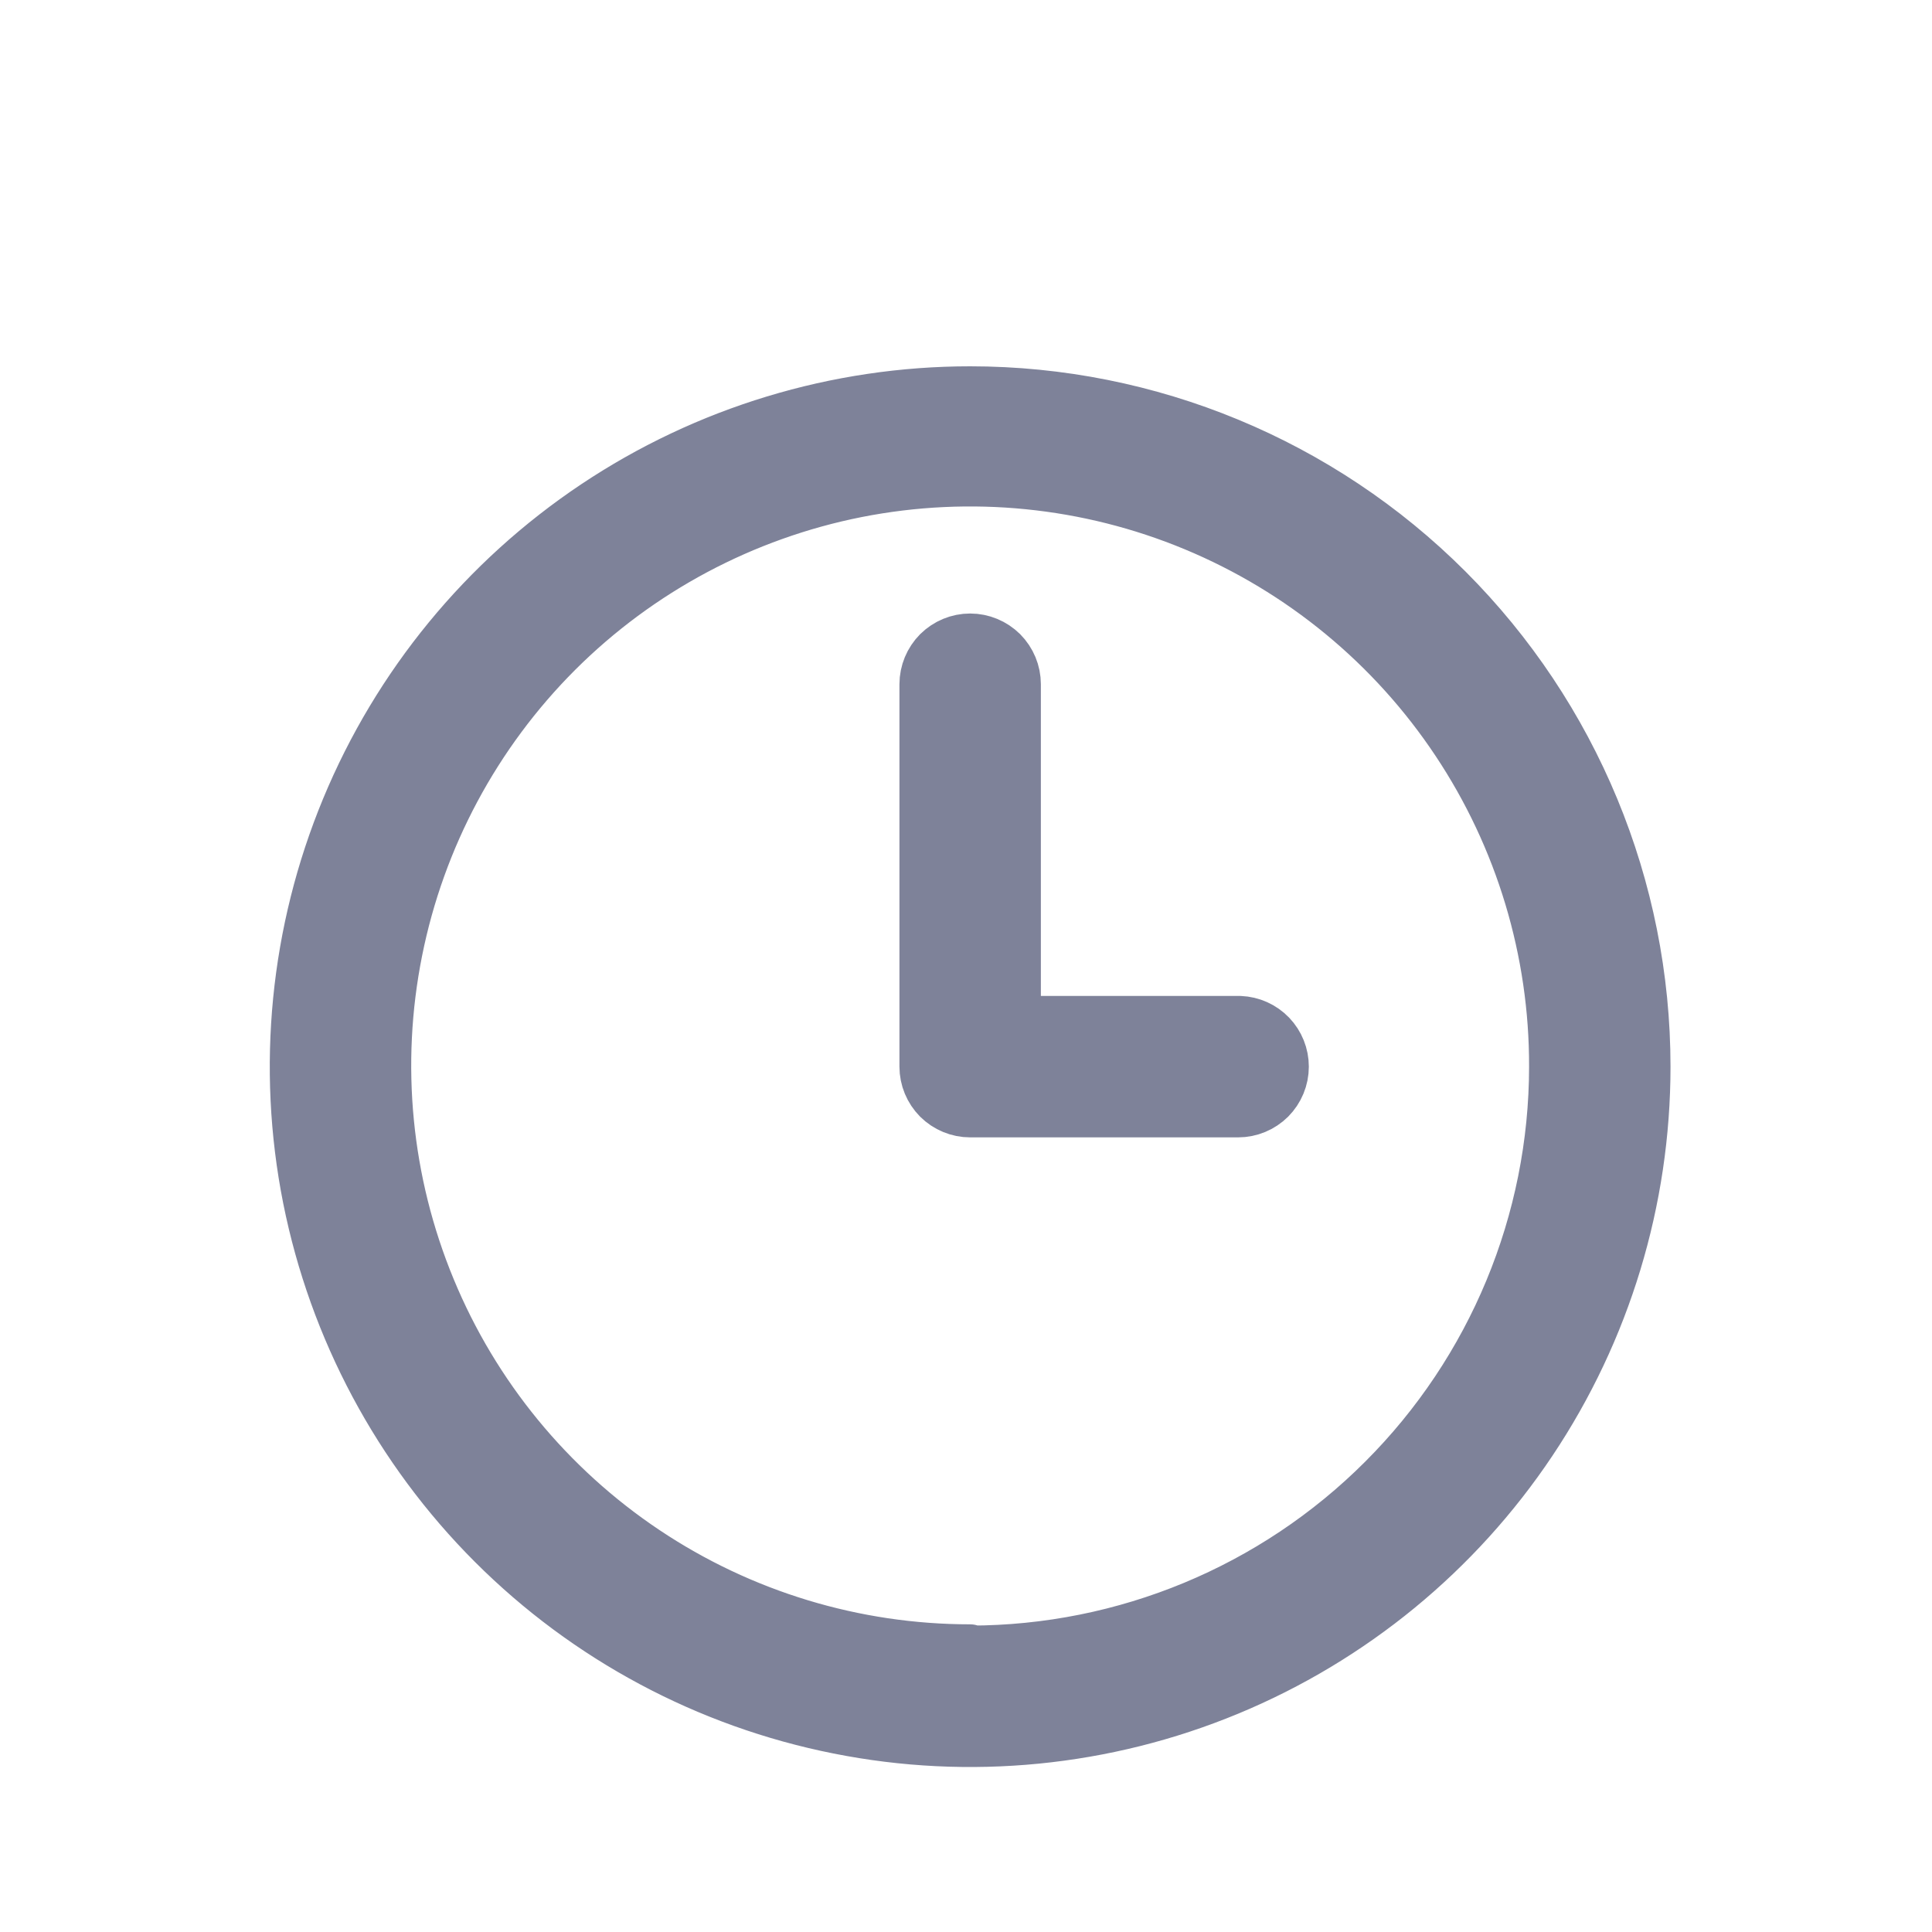
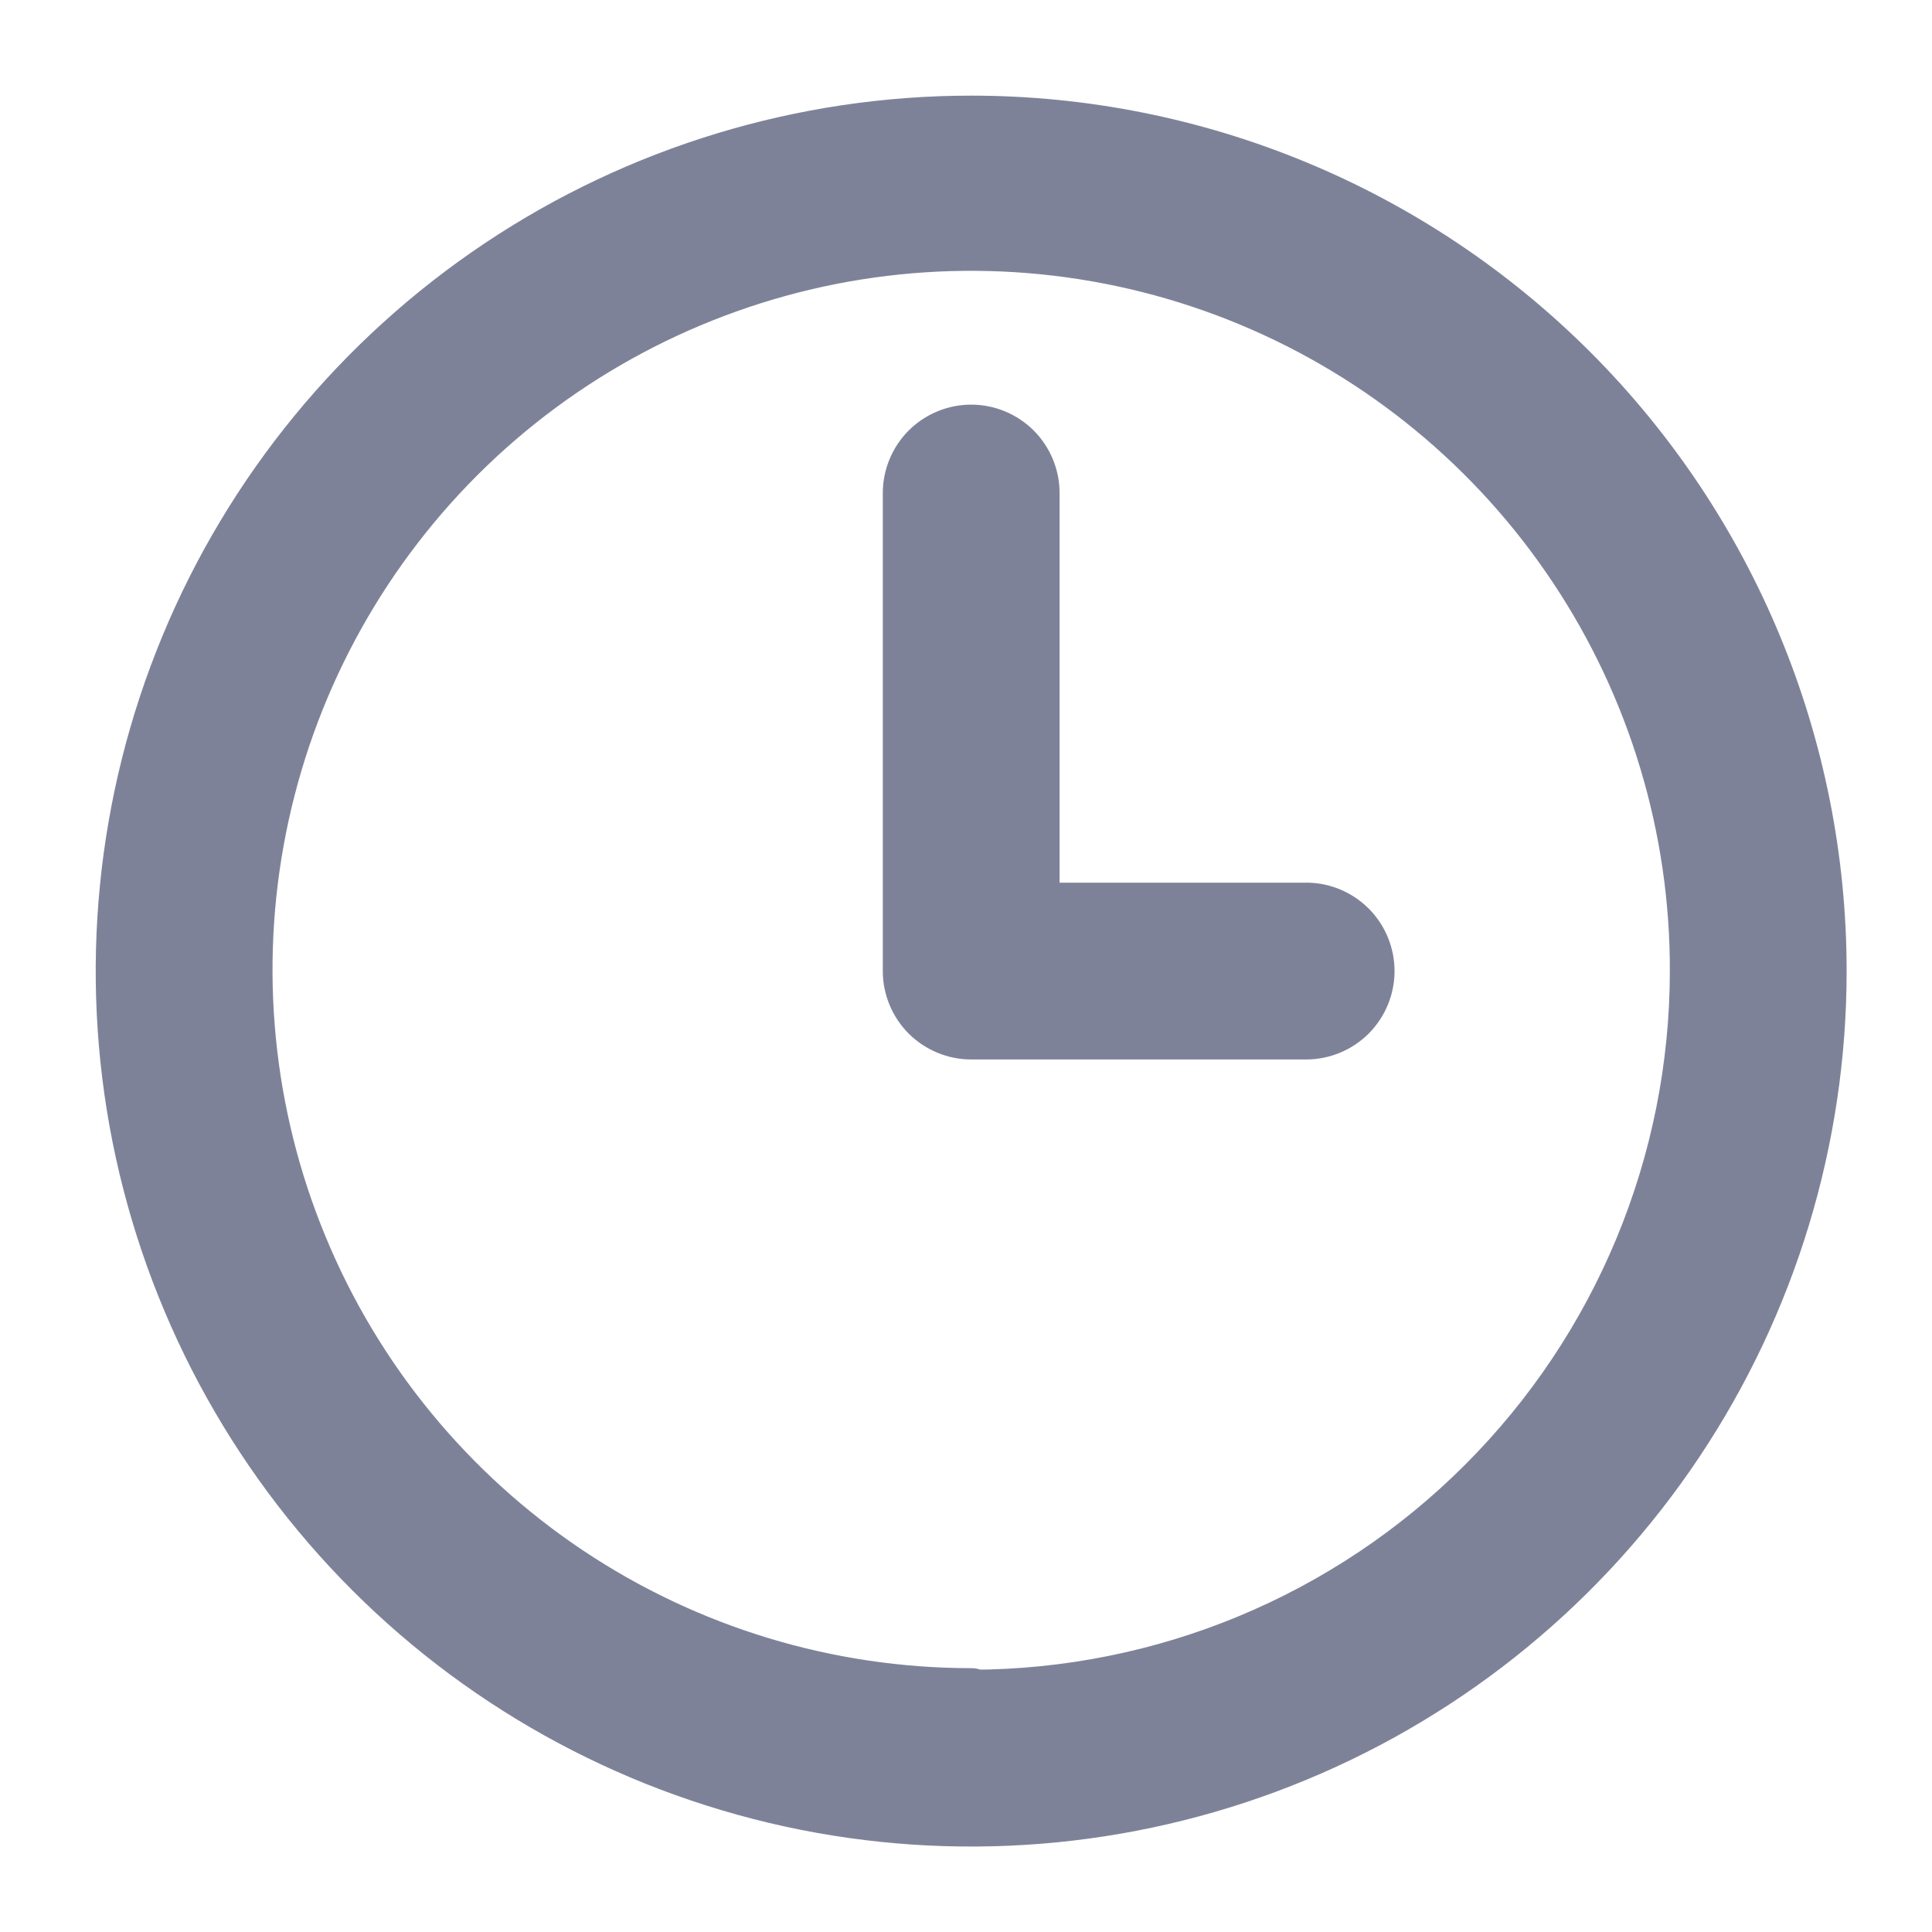
- <svg xmlns="http://www.w3.org/2000/svg" width="20" height="20" viewBox="0 0 20 20" fill="none">
-   <path d="M10.043 4.042C8.659 4.042 7.305 4.453 6.154 5.222C5.003 5.991 4.106 7.084 3.576 8.363C3.046 9.642 2.907 11.05 3.177 12.408C3.448 13.765 4.114 15.013 5.093 15.992C6.072 16.971 7.319 17.637 8.677 17.907C10.035 18.178 11.443 18.039 12.722 17.509C14.001 16.979 15.094 16.082 15.863 14.931C16.632 13.78 17.043 12.427 17.043 11.042C17.043 9.185 16.305 7.405 14.993 6.092C13.68 4.779 11.899 4.042 10.043 4.042ZM10.043 17.065C8.849 17.065 7.681 16.711 6.688 16.047C5.695 15.383 4.921 14.44 4.465 13.336C4.008 12.232 3.89 11.018 4.124 9.847C4.358 8.675 4.934 7.6 5.779 6.756C6.625 5.912 7.702 5.339 8.873 5.107C10.045 4.876 11.259 4.997 12.362 5.456C13.465 5.915 14.407 6.691 15.068 7.685C15.73 8.679 16.082 9.848 16.079 11.042C16.078 12.642 15.441 14.177 14.309 15.308C13.178 16.44 11.643 17.076 10.043 17.078V17.065ZM13.299 11.042C13.299 11.17 13.248 11.292 13.158 11.383C13.067 11.473 12.945 11.524 12.817 11.524H10.043C9.915 11.524 9.793 11.473 9.702 11.383C9.612 11.292 9.561 11.17 9.561 11.042V7.083C9.561 6.955 9.612 6.833 9.702 6.742C9.793 6.652 9.915 6.601 10.043 6.601C10.171 6.601 10.293 6.652 10.384 6.742C10.474 6.833 10.525 6.955 10.525 7.083V10.56H12.836C12.961 10.565 13.078 10.618 13.165 10.708C13.251 10.798 13.299 10.918 13.299 11.042Z" fill="#7E8299" stroke="#7E8299" stroke-width="0.5" stroke-linejoin="round" />
+ <svg xmlns="http://www.w3.org/2000/svg" width="16" height="16" viewBox="0 0 16 16" fill="none">
+   <path d="M8.043 1.042C6.659 1.042 5.305 1.453 4.154 2.222C3.003 2.991 2.106 4.084 1.576 5.363C1.046 6.642 0.907 8.05 1.177 9.408C1.448 10.765 2.114 12.013 3.093 12.992C4.072 13.971 5.319 14.637 6.677 14.908C8.035 15.178 9.443 15.039 10.722 14.509C12.001 13.979 13.094 13.082 13.863 11.931C14.632 10.78 15.043 9.426 15.043 8.042C15.043 6.185 14.306 4.405 12.993 3.092C11.68 1.779 9.899 1.042 8.043 1.042ZM8.043 14.065C6.849 14.065 5.681 13.711 4.688 13.047C3.695 12.383 2.921 11.44 2.465 10.336C2.008 9.232 1.89 8.018 2.124 6.847C2.358 5.675 2.934 4.6 3.779 3.756C4.625 2.912 5.702 2.339 6.873 2.107C8.045 1.876 9.259 1.997 10.362 2.456C11.465 2.915 12.407 3.691 13.068 4.685C13.73 5.679 14.082 6.848 14.079 8.042C14.078 9.642 13.441 11.177 12.309 12.308C11.178 13.44 9.643 14.076 8.043 14.078V14.065ZM11.299 8.042C11.299 8.17 11.248 8.292 11.158 8.383C11.067 8.473 10.945 8.524 10.817 8.524H8.043C7.915 8.524 7.793 8.473 7.702 8.383C7.612 8.292 7.561 8.17 7.561 8.042V4.083C7.561 3.955 7.612 3.833 7.702 3.742C7.793 3.652 7.915 3.601 8.043 3.601C8.171 3.601 8.293 3.652 8.384 3.742C8.474 3.833 8.525 3.955 8.525 4.083V7.56H10.836C10.961 7.565 11.078 7.618 11.165 7.708C11.251 7.798 11.299 7.918 11.299 8.042Z" fill="#7E8299" stroke="#7E8299" stroke-width="0.5" stroke-linejoin="round" />
</svg>
